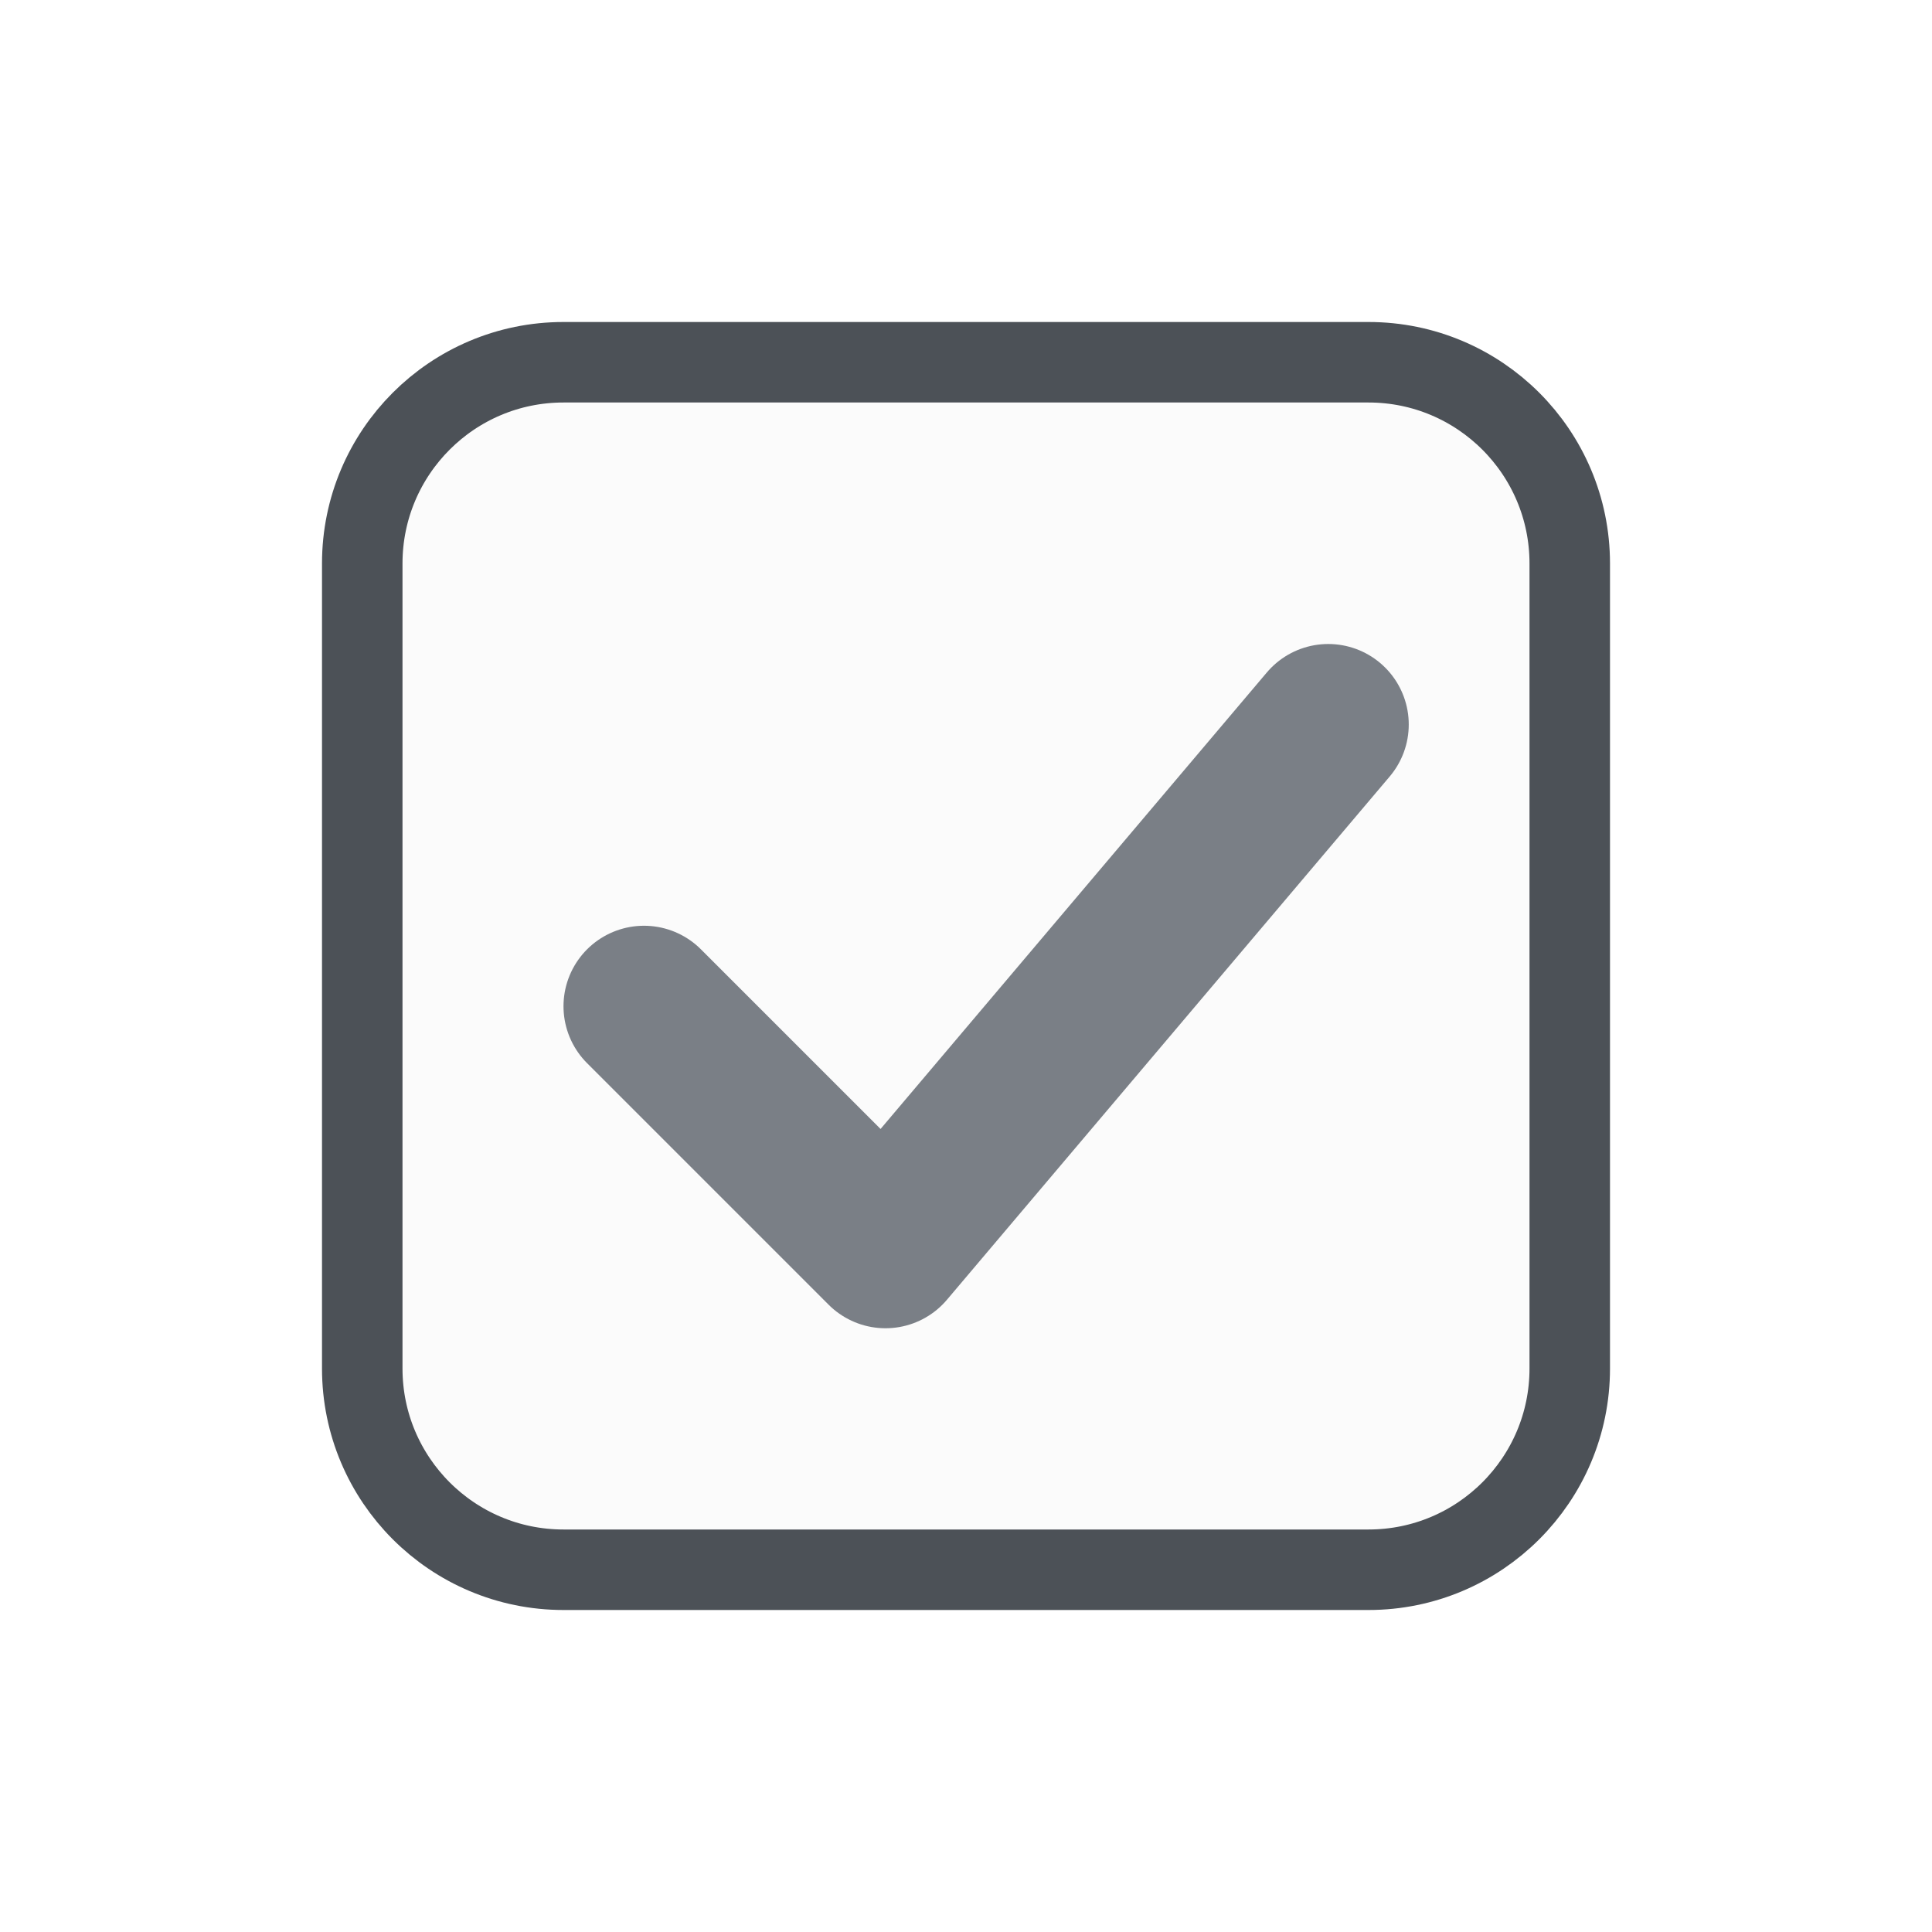
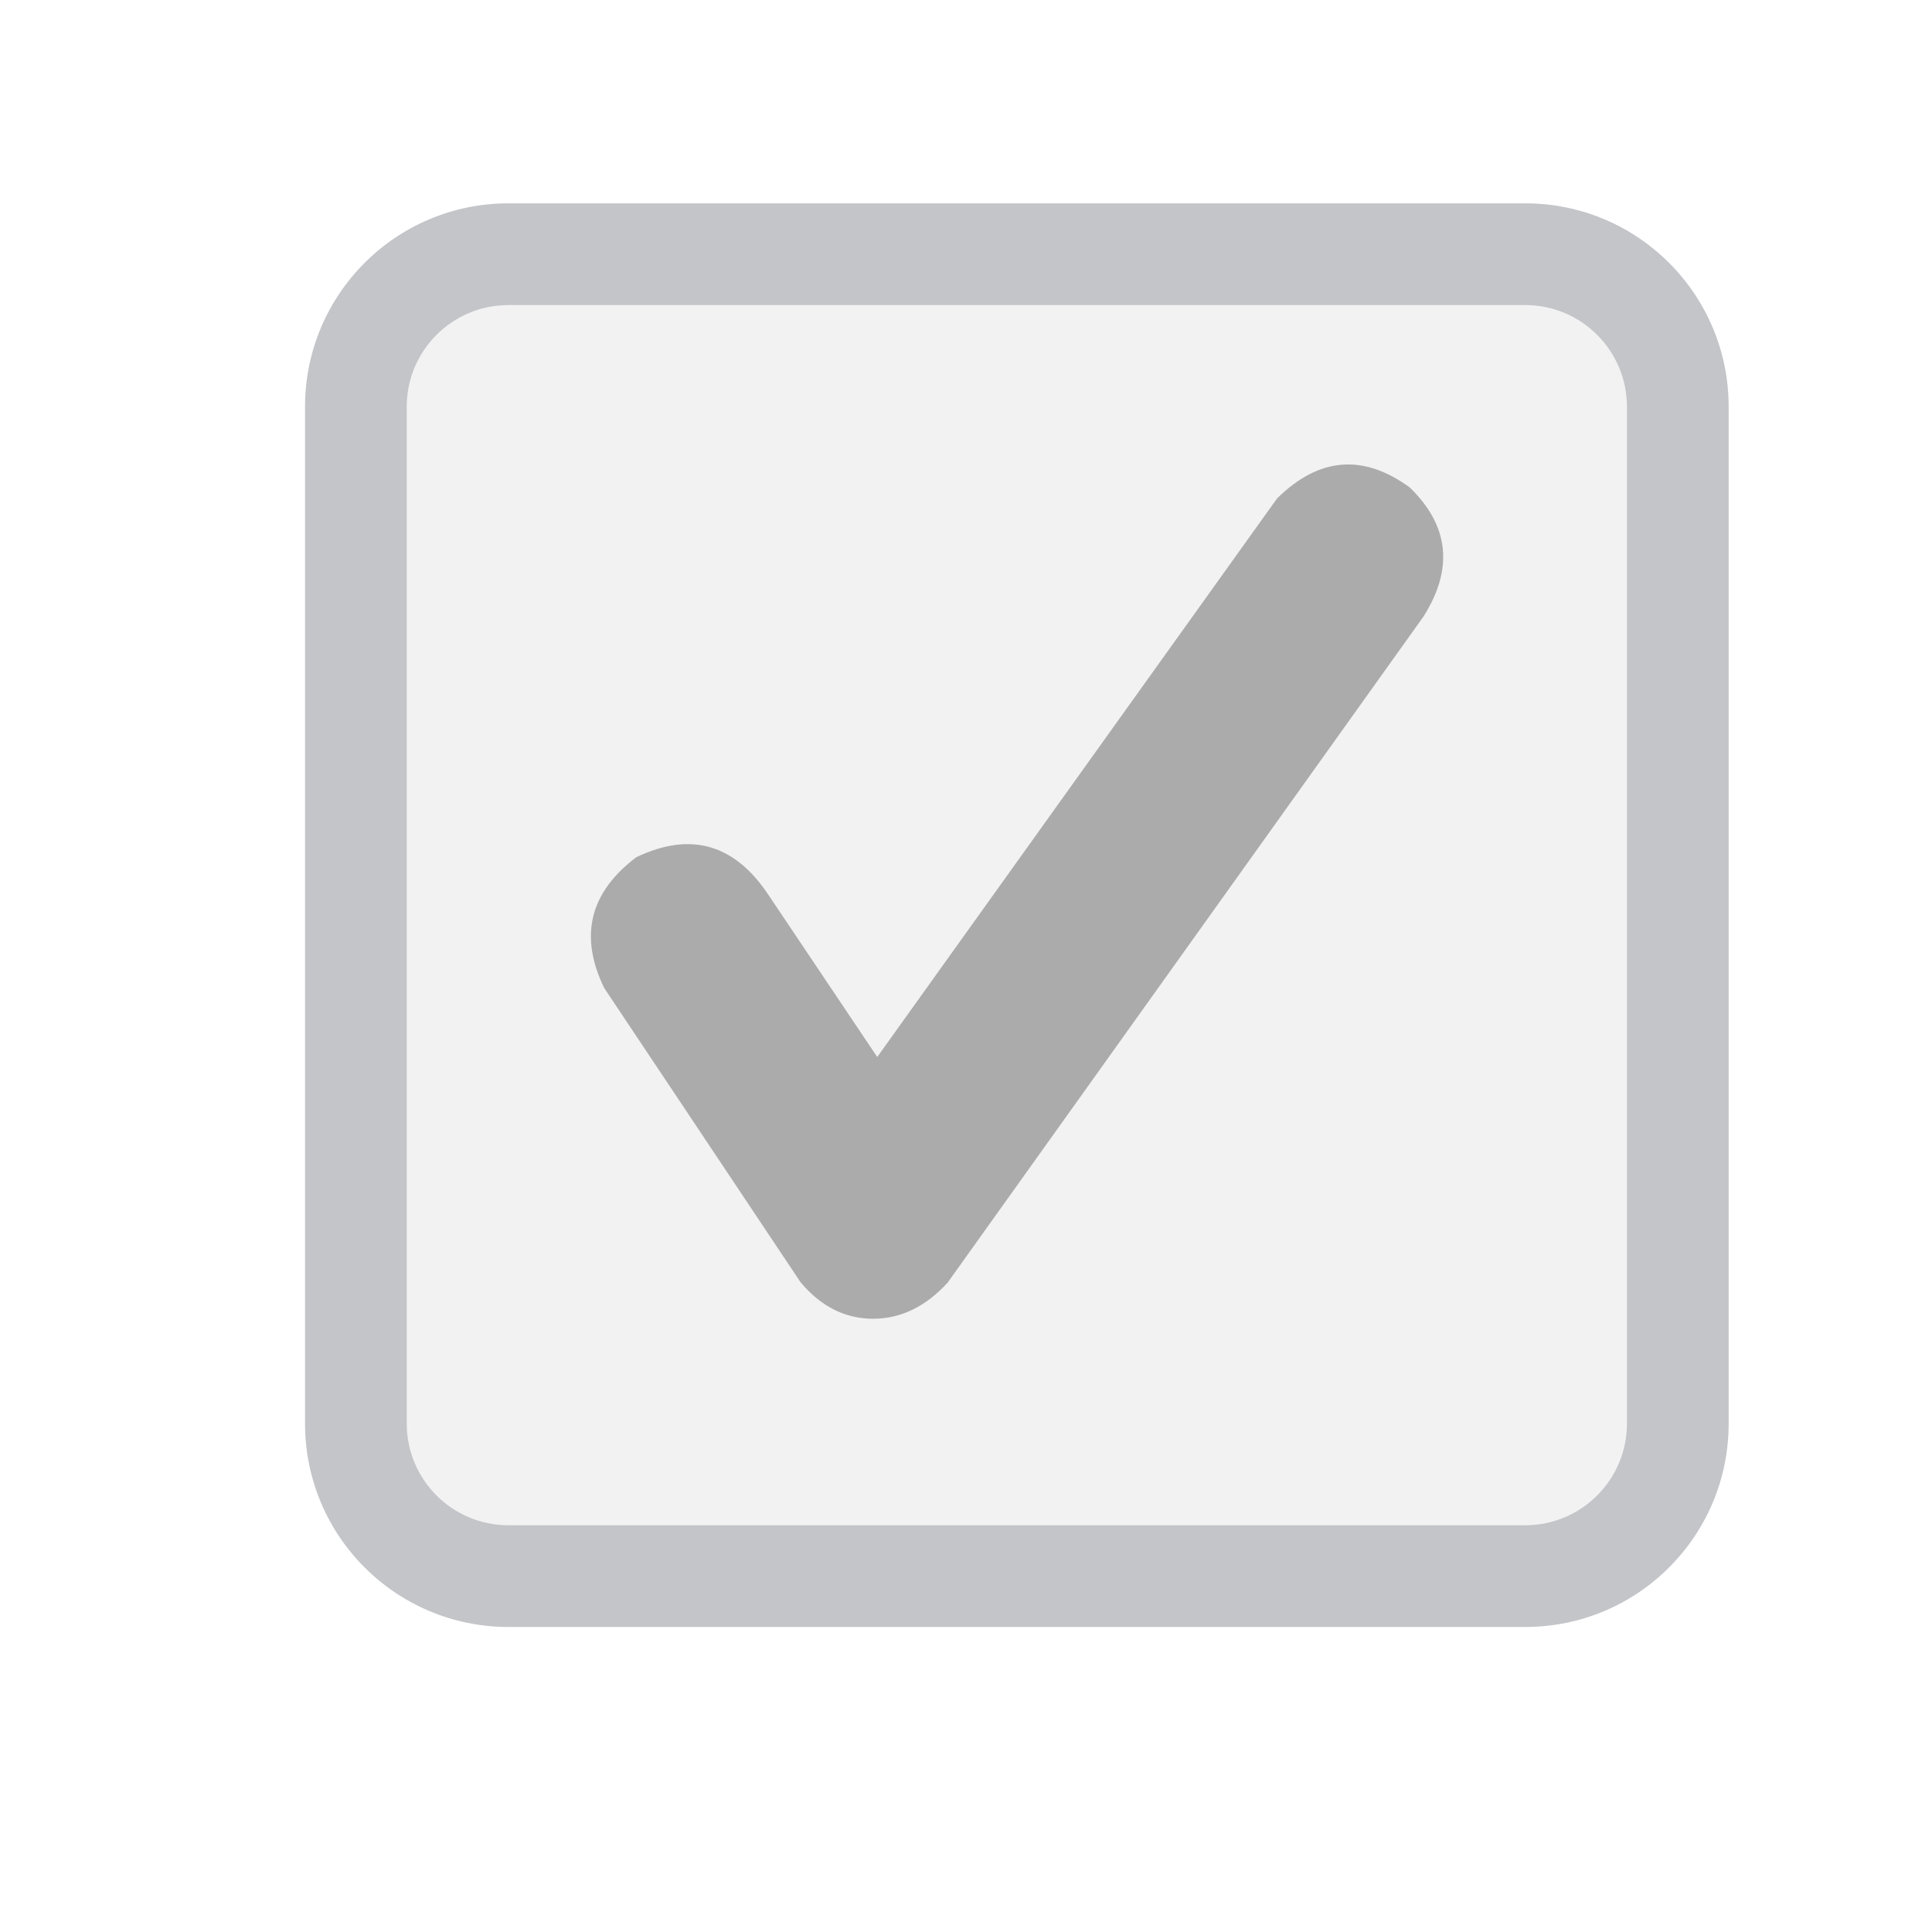
- <svg xmlns="http://www.w3.org/2000/svg" width="24" height="24" viewBox="0 0 24 24" fill="none">
-   <rect id="Checkbox.Background.Disabled_Checkbox.Border.Disabled" x="4.5" y="4.5" width="15" height="15" rx="2.5" fill="#E0E1E41F" stroke="#4C5157" />
-   <path id="Checkbox.Foreground.Disabled" d="M8 12.5L11 15.5L16.5 9" stroke="#7A7F86" stroke-width="2" stroke-linecap="round" stroke-linejoin="round" />
+ <svg xmlns="http://www.w3.org/2000/svg" width="19" height="19" viewBox="0 0 19 19">
+   <g fill="none" fill-rule="evenodd">
+     <rect width="14" height="14" x="3" y="2" fill="#F2F2F2" rx="2" />
+     <path fill="#C3C5C9" d="M5,2 L15,2 C16.105,2 17,2.895 17,4 L17,14 C17,15.105 16.105,16 15,16 L5,16 C3.895,16 3,15.105 3,14 L3,4 C3,2.895 3.895,2 5,2 Z M5,3 C4.448,3 4,3.448 4,4 L4,14 C4,14.552 4.448,15 5,15 L15,15 C15.552,15 16,14.552 16,14 L16,4 C16,3.448 15.552,3 15,3 L5,3 Z" />
+     <path fill="#ABABAB" d="M8.627,10.395 L12.559,4.902 C12.97,4.496 13.405,4.46 13.863,4.793 C14.251,5.168 14.297,5.591 14,6.062 L9.32,12.613 C9.104,12.85 8.859,12.969 8.586,12.969 C8.312,12.969 8.076,12.85 7.875,12.613 L5.941,9.715 C5.694,9.204 5.799,8.776 6.258,8.43 C6.794,8.174 7.229,8.301 7.562,8.808 L8.627,10.395 Z" />
+   </g>
</svg>
